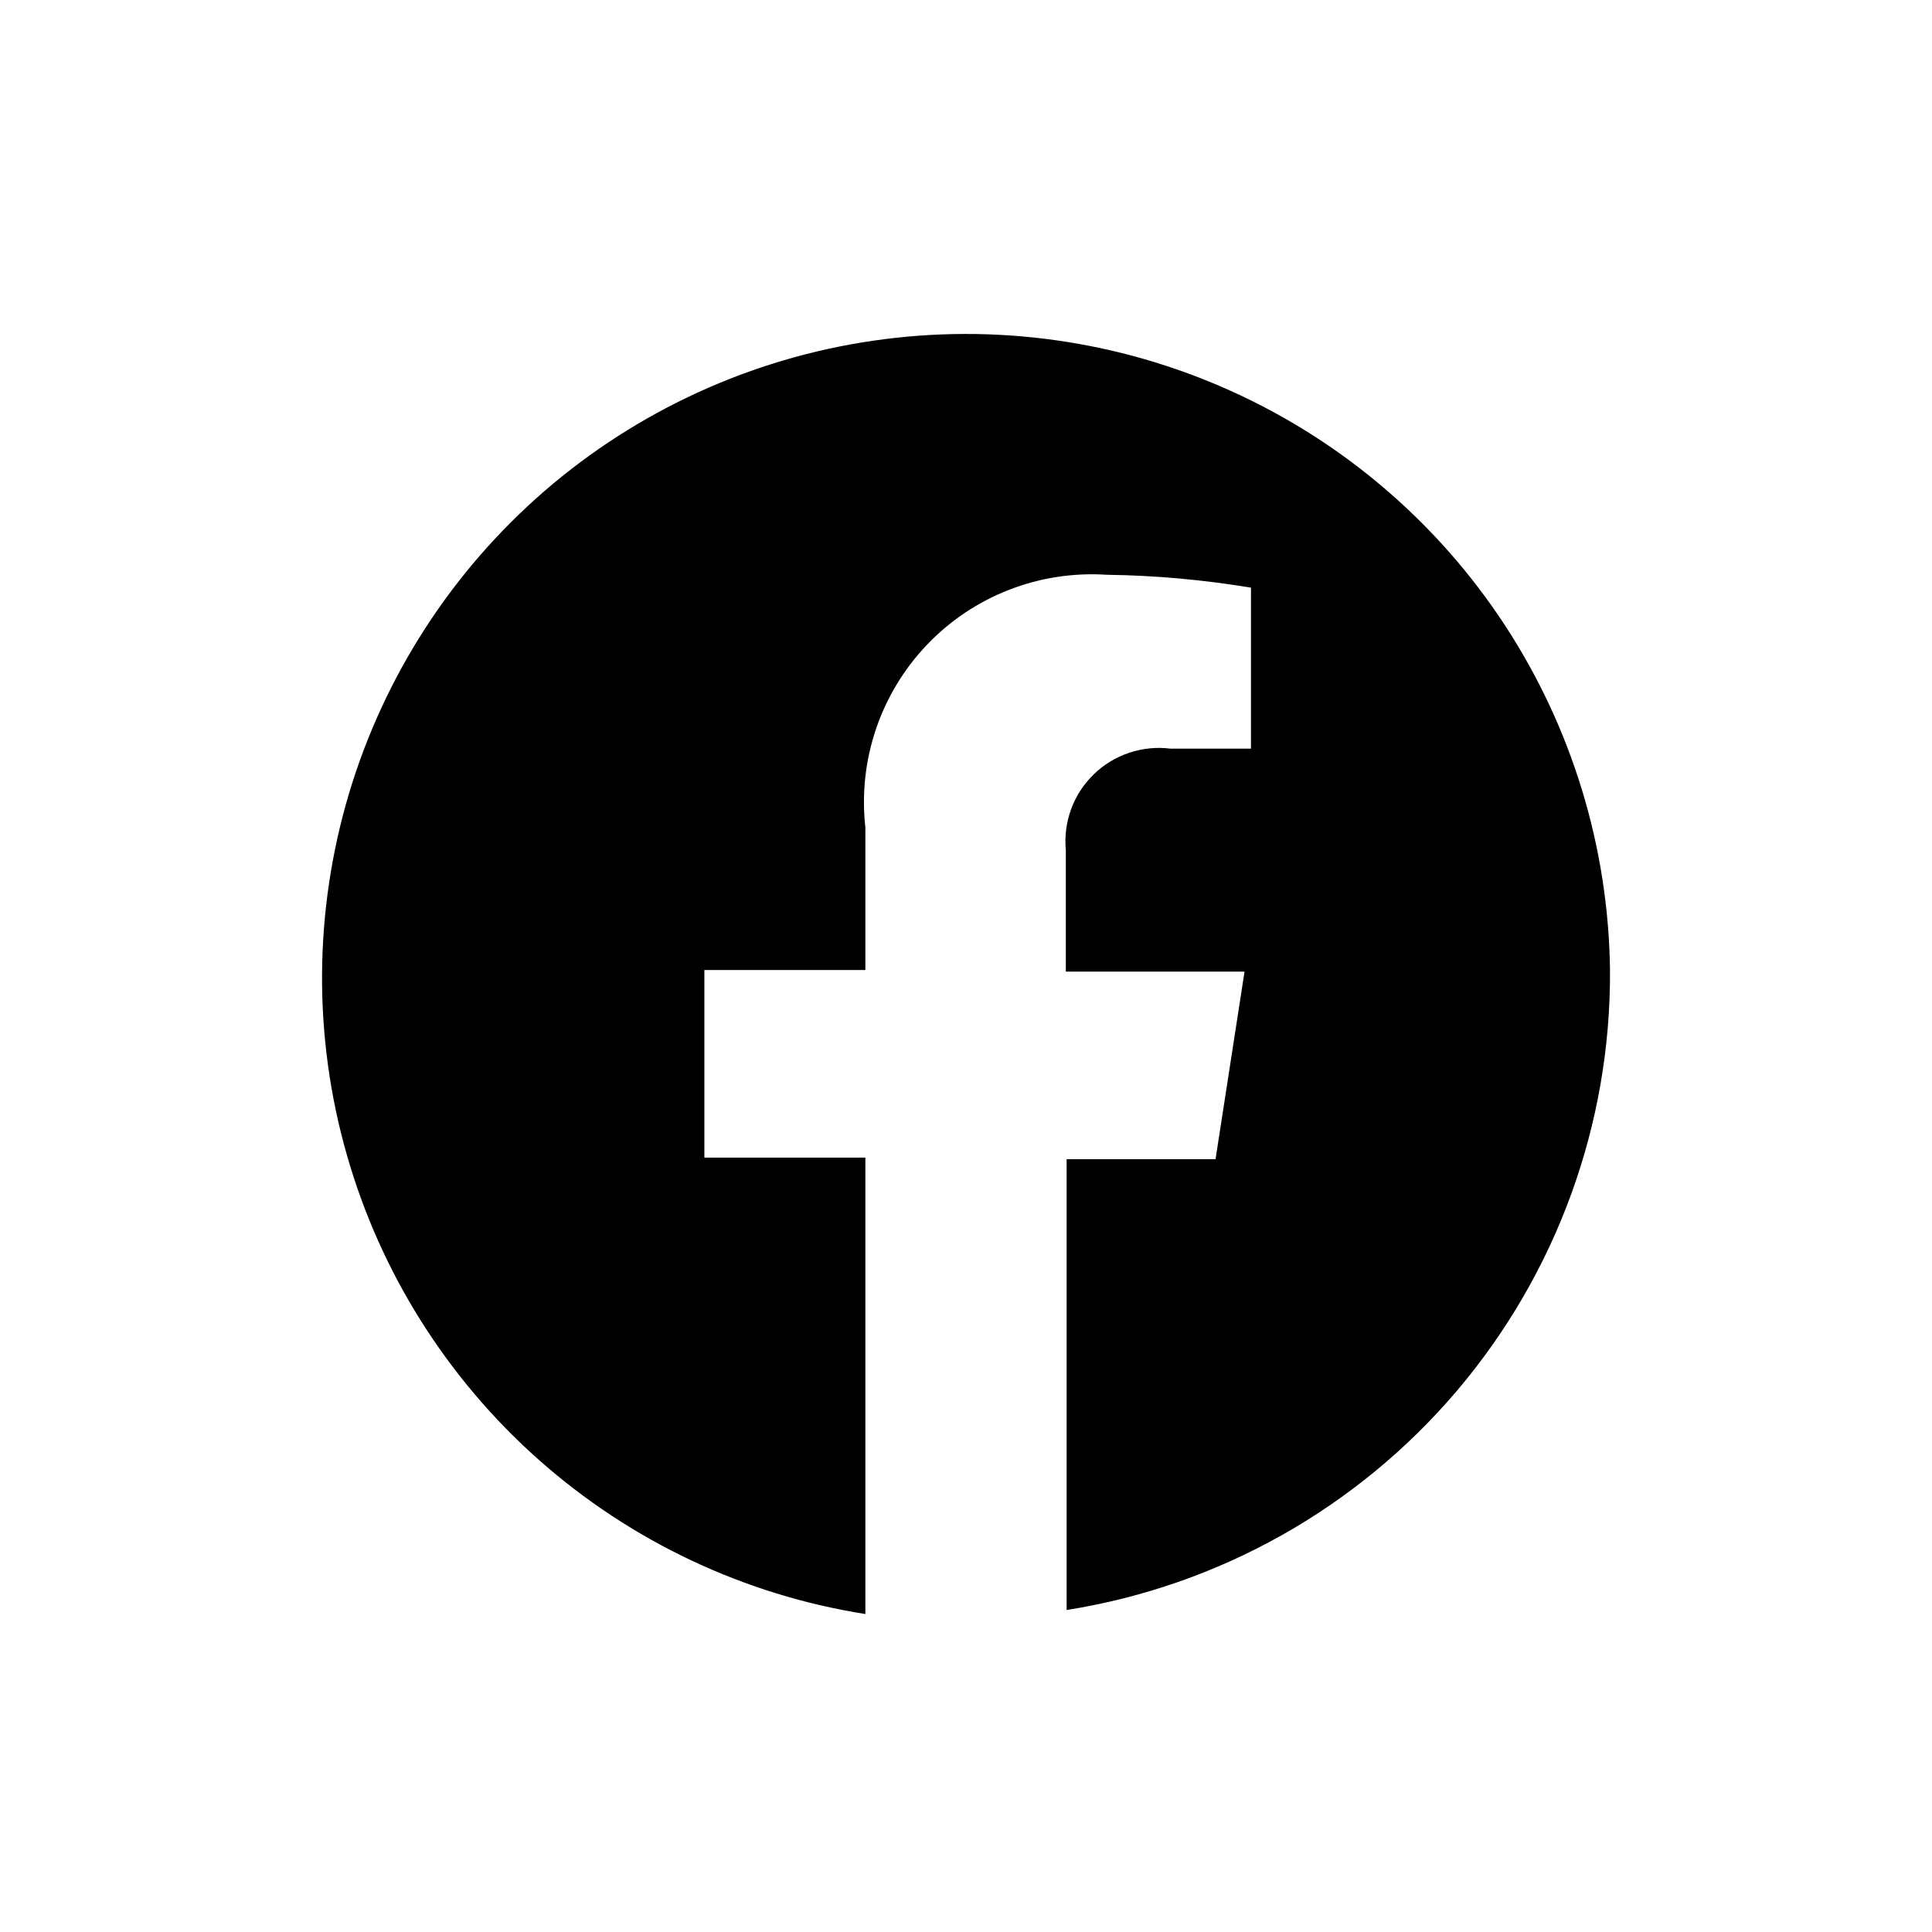
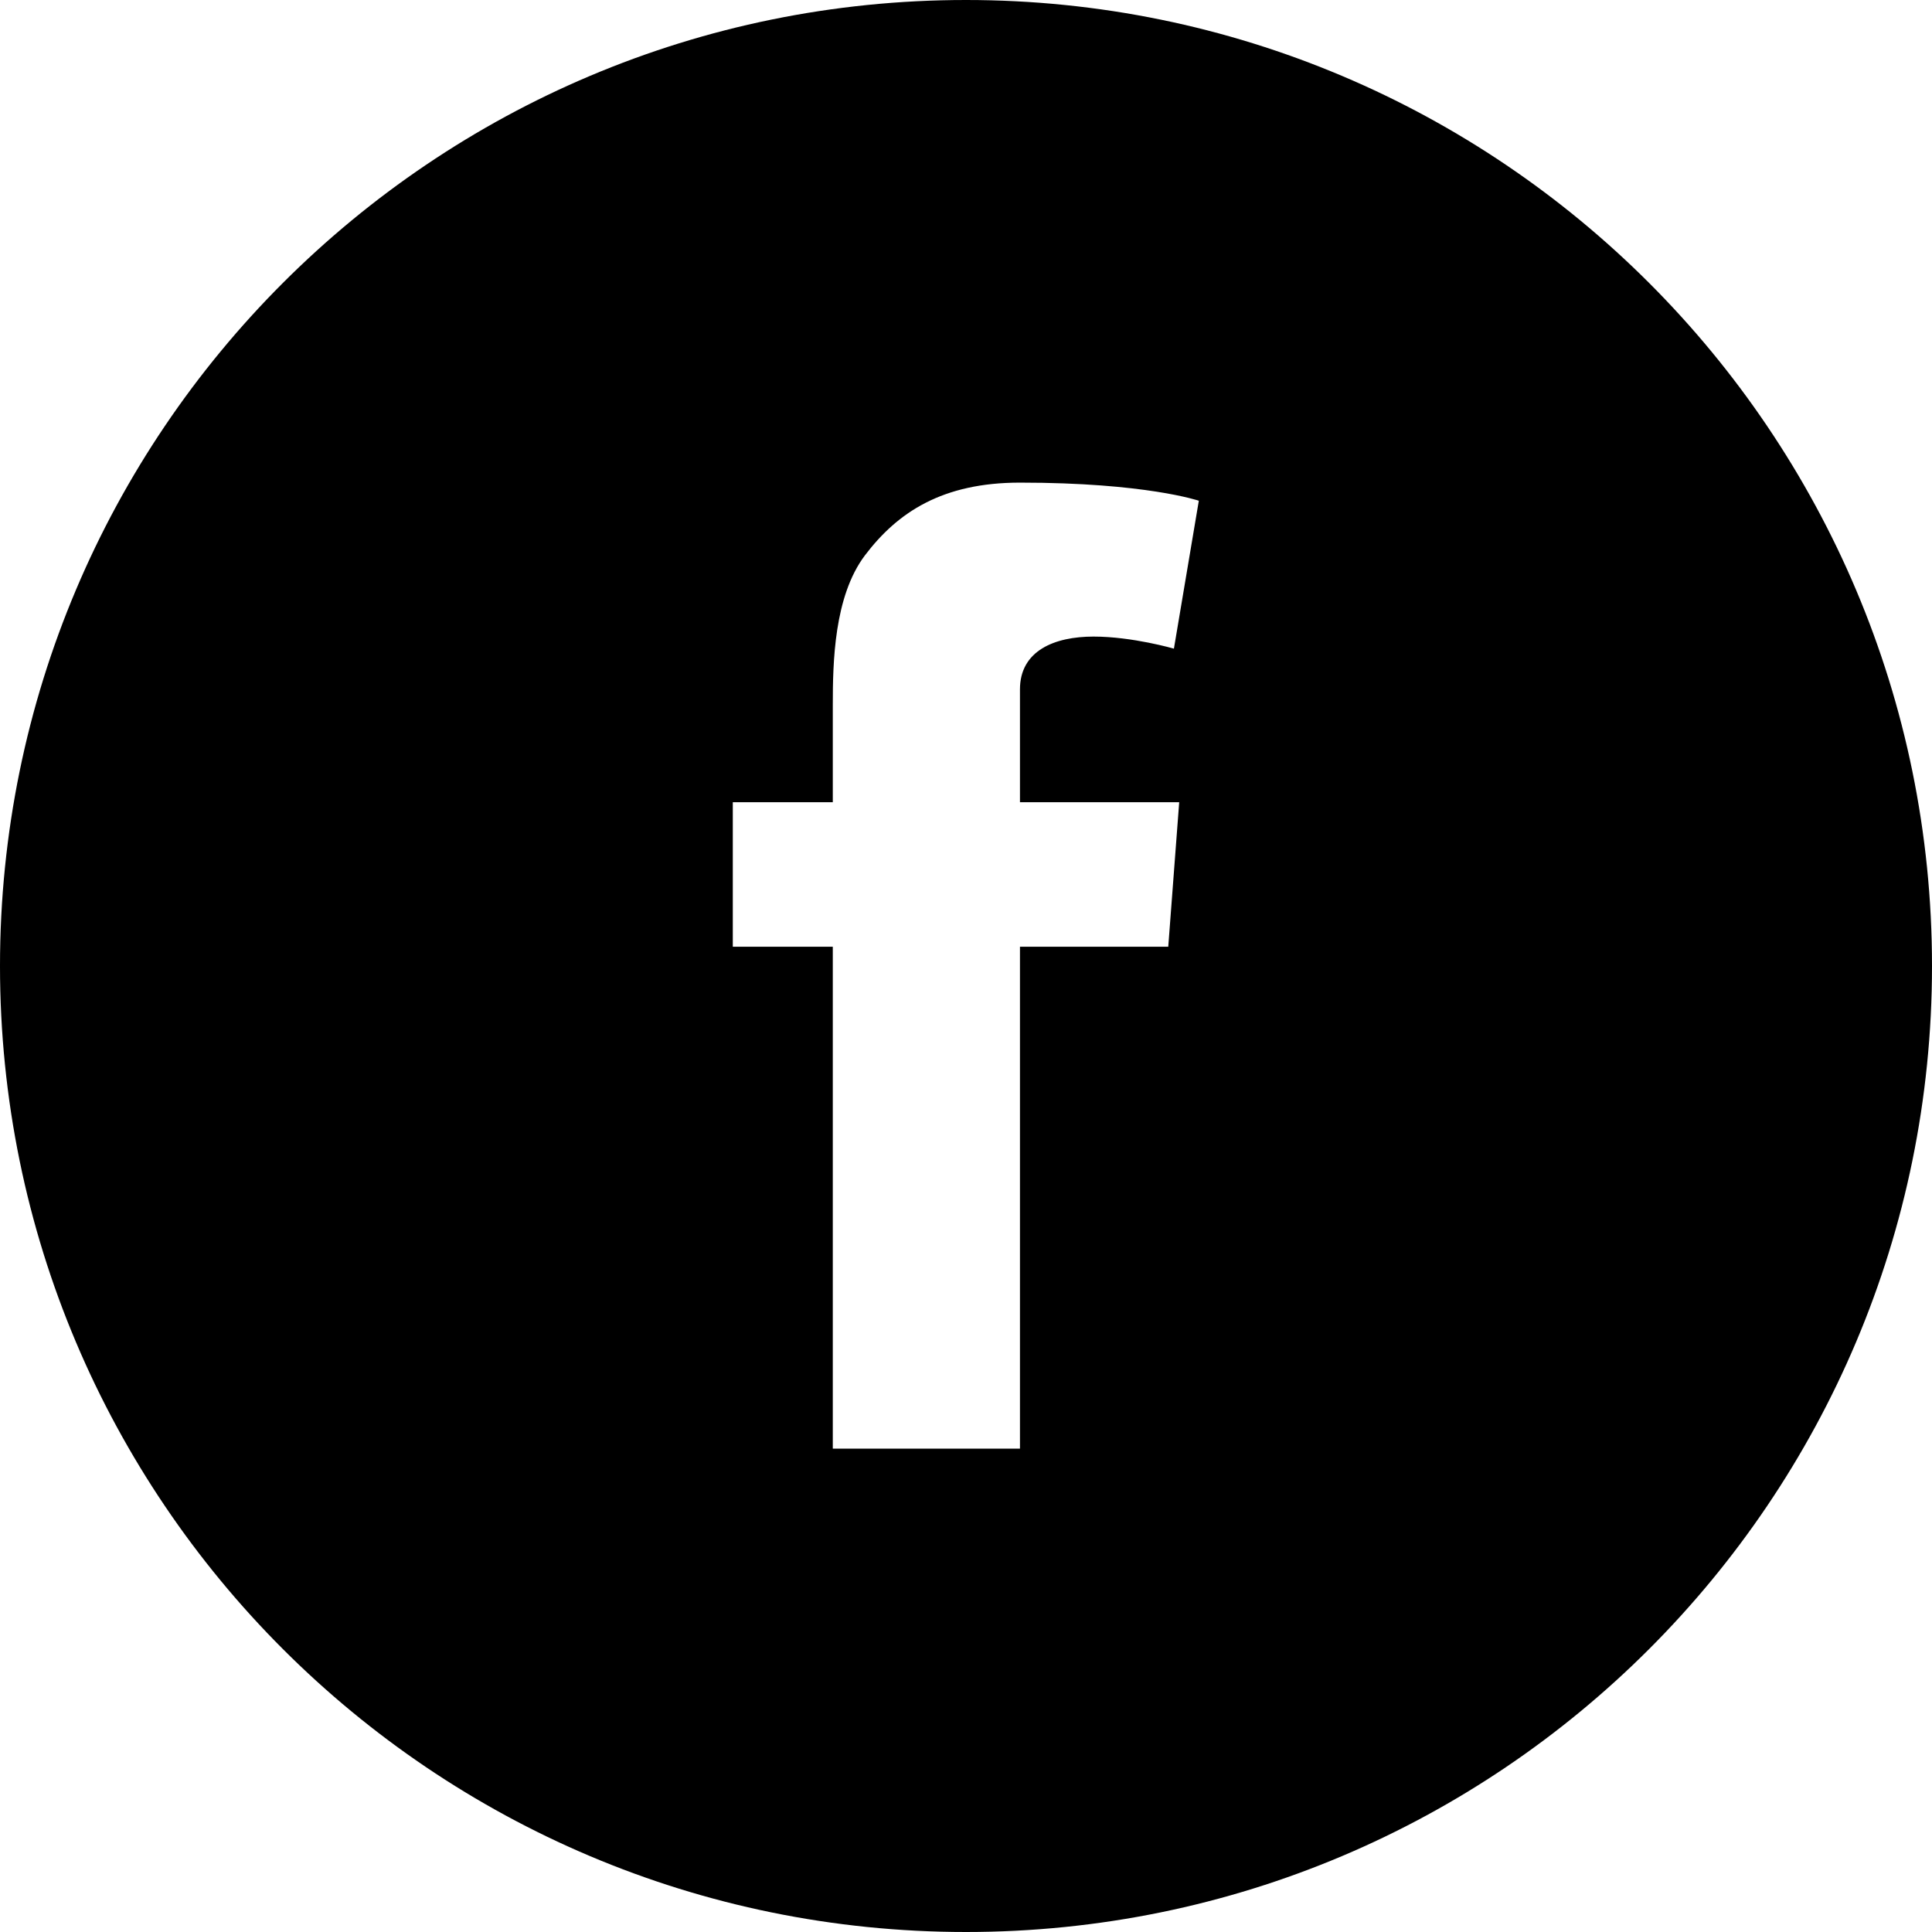
- <svg xmlns="http://www.w3.org/2000/svg" width="800px" height="800px" viewBox="0 0 24 24" fill="none">
-   <path d="M20 12.05C19.981 10.525 19.527 9.038 18.692 7.763C17.856 6.488 16.673 5.478 15.283 4.853C13.892 4.227 12.352 4.012 10.843 4.233C9.335 4.453 7.921 5.1 6.767 6.097C5.614 7.095 4.77 8.401 4.334 9.862C3.899 11.323 3.889 12.878 4.308 14.344C4.726 15.81 5.555 17.126 6.696 18.137C7.838 19.148 9.244 19.812 10.75 20.05V14.38H8.75V12.05H10.75V10.28C10.704 9.868 10.748 9.452 10.881 9.059C11.013 8.667 11.23 8.308 11.516 8.009C11.802 7.709 12.15 7.476 12.537 7.326C12.922 7.176 13.337 7.113 13.75 7.14C14.35 7.148 14.948 7.202 15.54 7.3V9.3H14.54C14.368 9.278 14.192 9.296 14.028 9.351C13.863 9.406 13.712 9.497 13.588 9.618C13.463 9.739 13.367 9.886 13.307 10.049C13.246 10.213 13.224 10.387 13.24 10.56V12.07H15.46L15.1 14.4H13.25V20C15.14 19.701 16.86 18.735 18.099 17.276C19.337 15.818 20.012 13.963 20 12.05Z" fill="#000000" />
+ <svg xmlns="http://www.w3.org/2000/svg" fill="#000000" height="800px" width="800px" version="1.1" id="Layer_1" viewBox="-143 145 512 512" xml:space="preserve">
+   <path d="M113,145c-141.4,0-256,114.6-256,256s114.6,256,256,256s256-114.6,256-256S254.4,145,113,145z M169.5,357.6l-2.9,38.3h-39.3  v133H77.7v-133H51.2v-38.3h26.5v-25.7c0-11.3,0.3-28.8,8.5-39.7c8.7-11.5,20.6-19.3,41.1-19.3c33.4,0,47.4,4.8,47.4,4.8l-6.6,39.2  c0,0-11-3.2-21.3-3.2c-10.3,0-19.5,3.7-19.5,14v29.9H169.5z" />
</svg>
